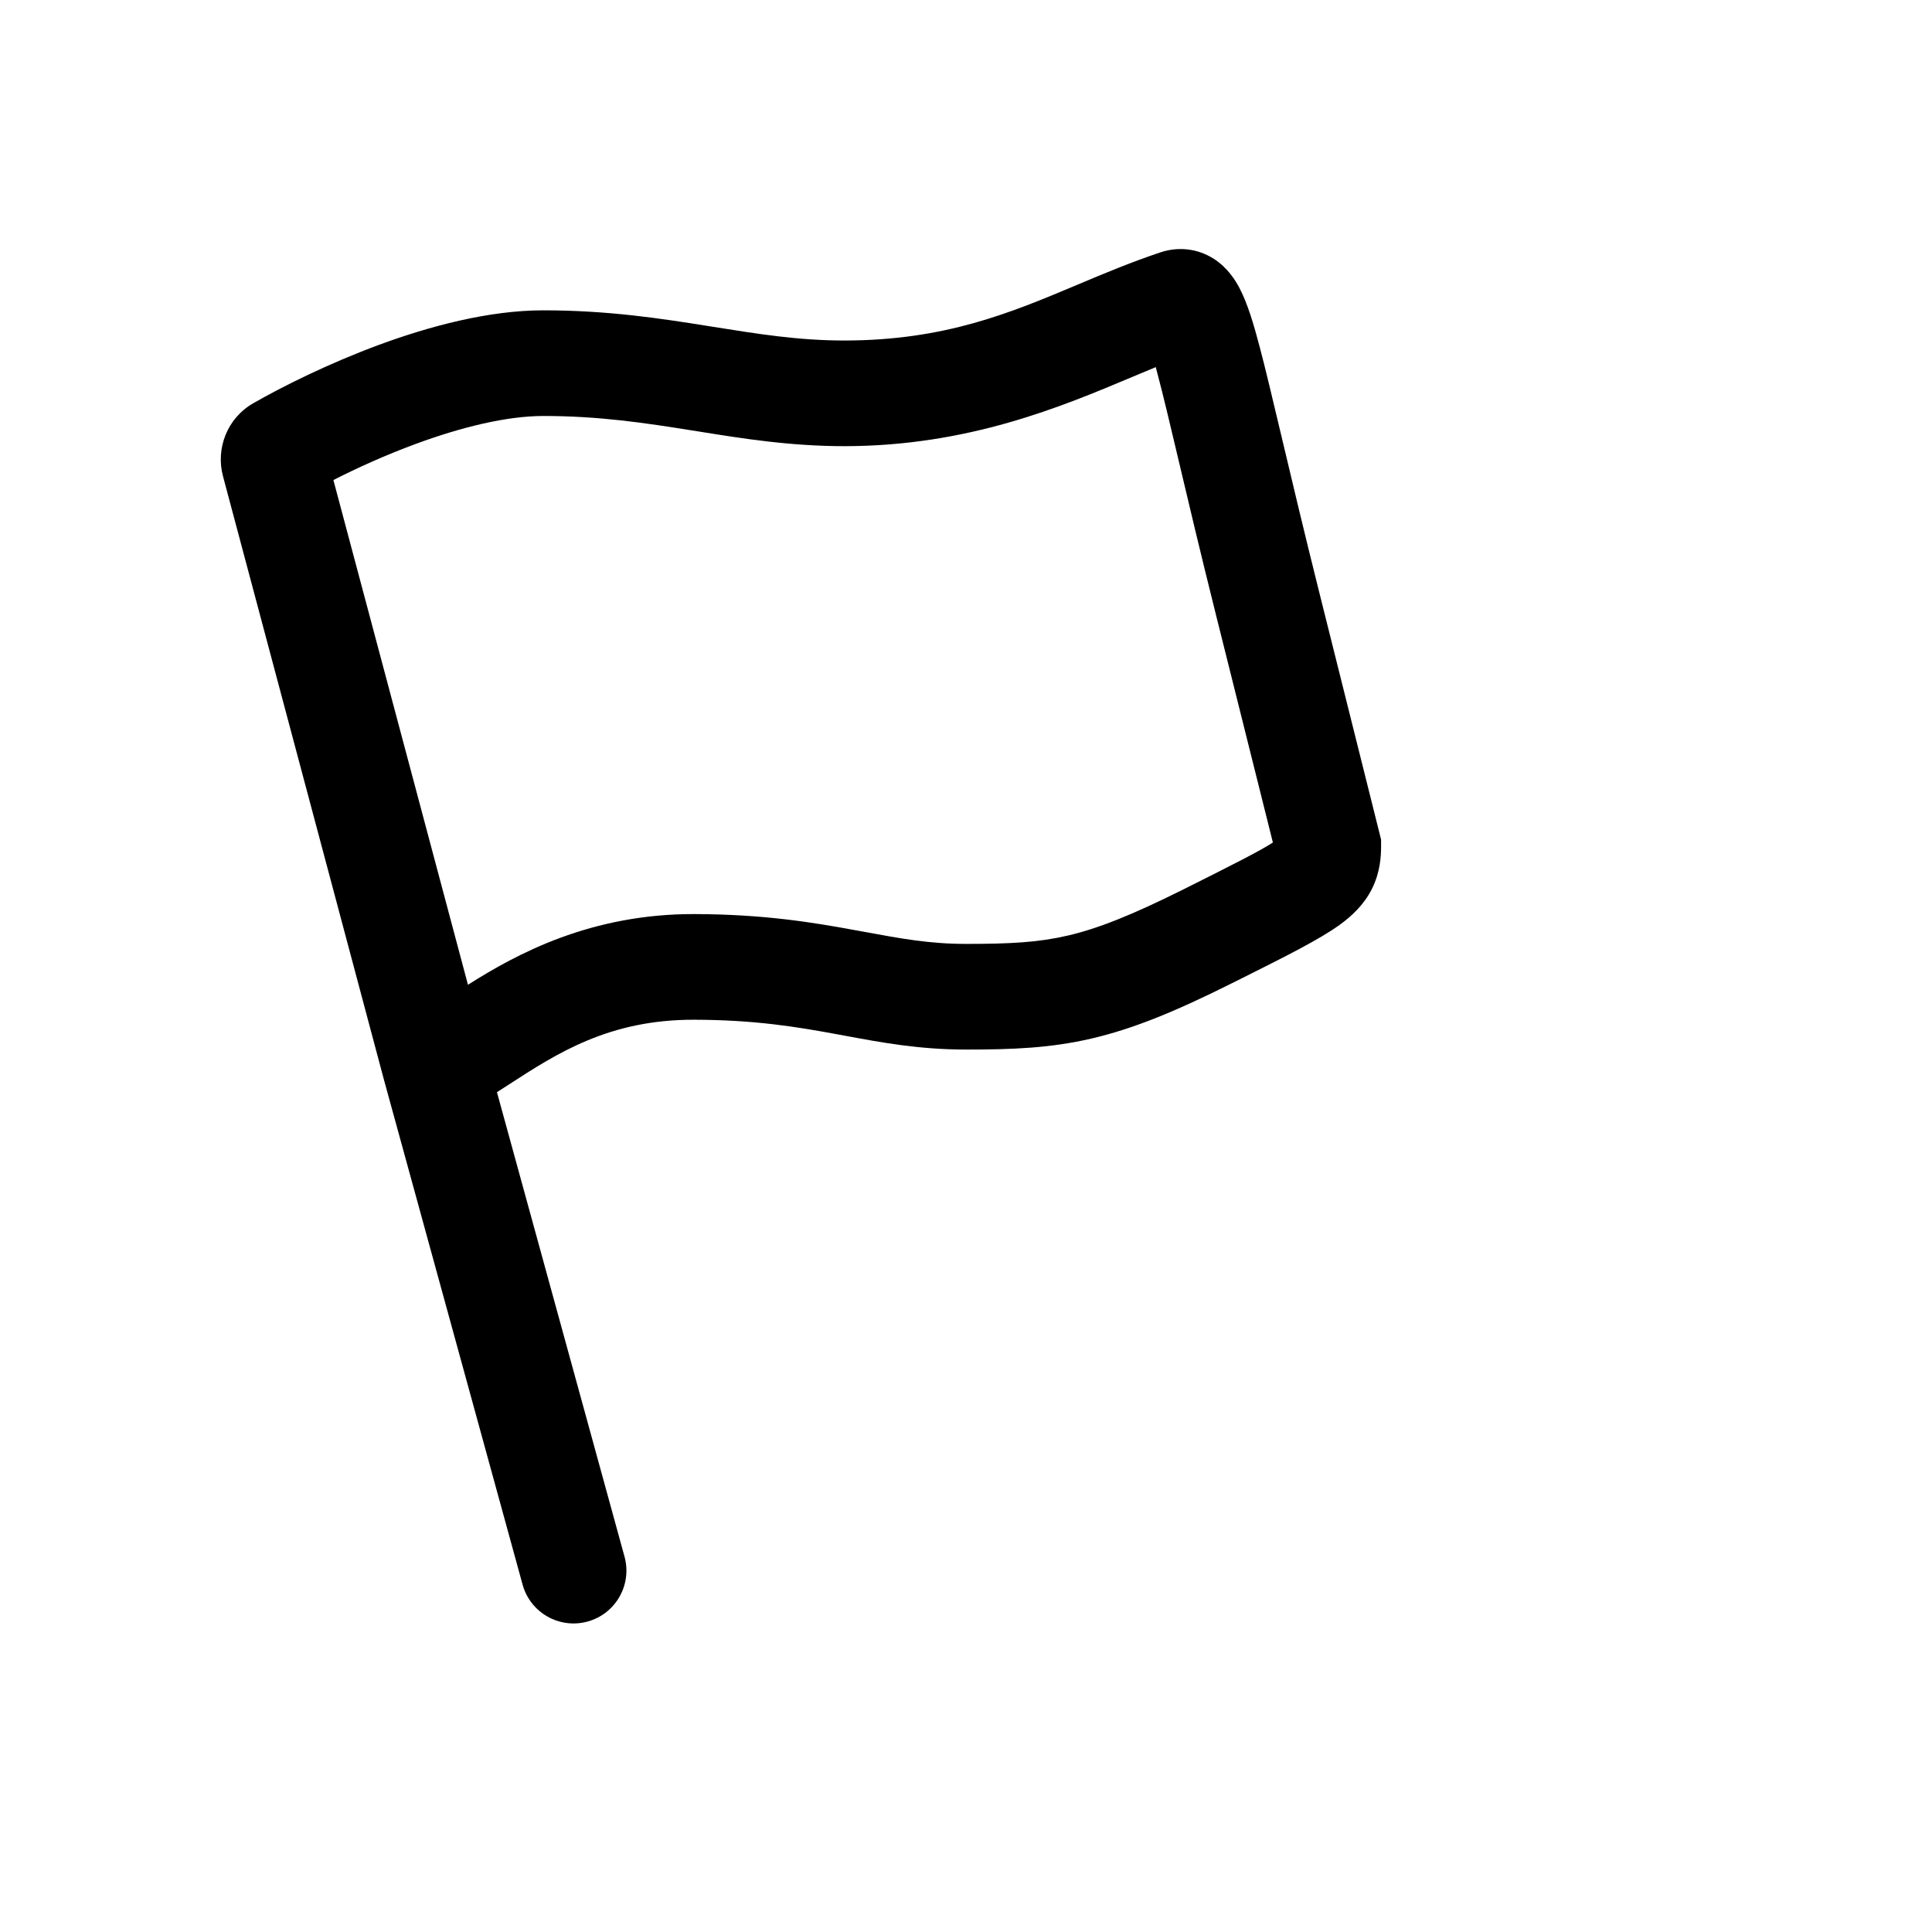
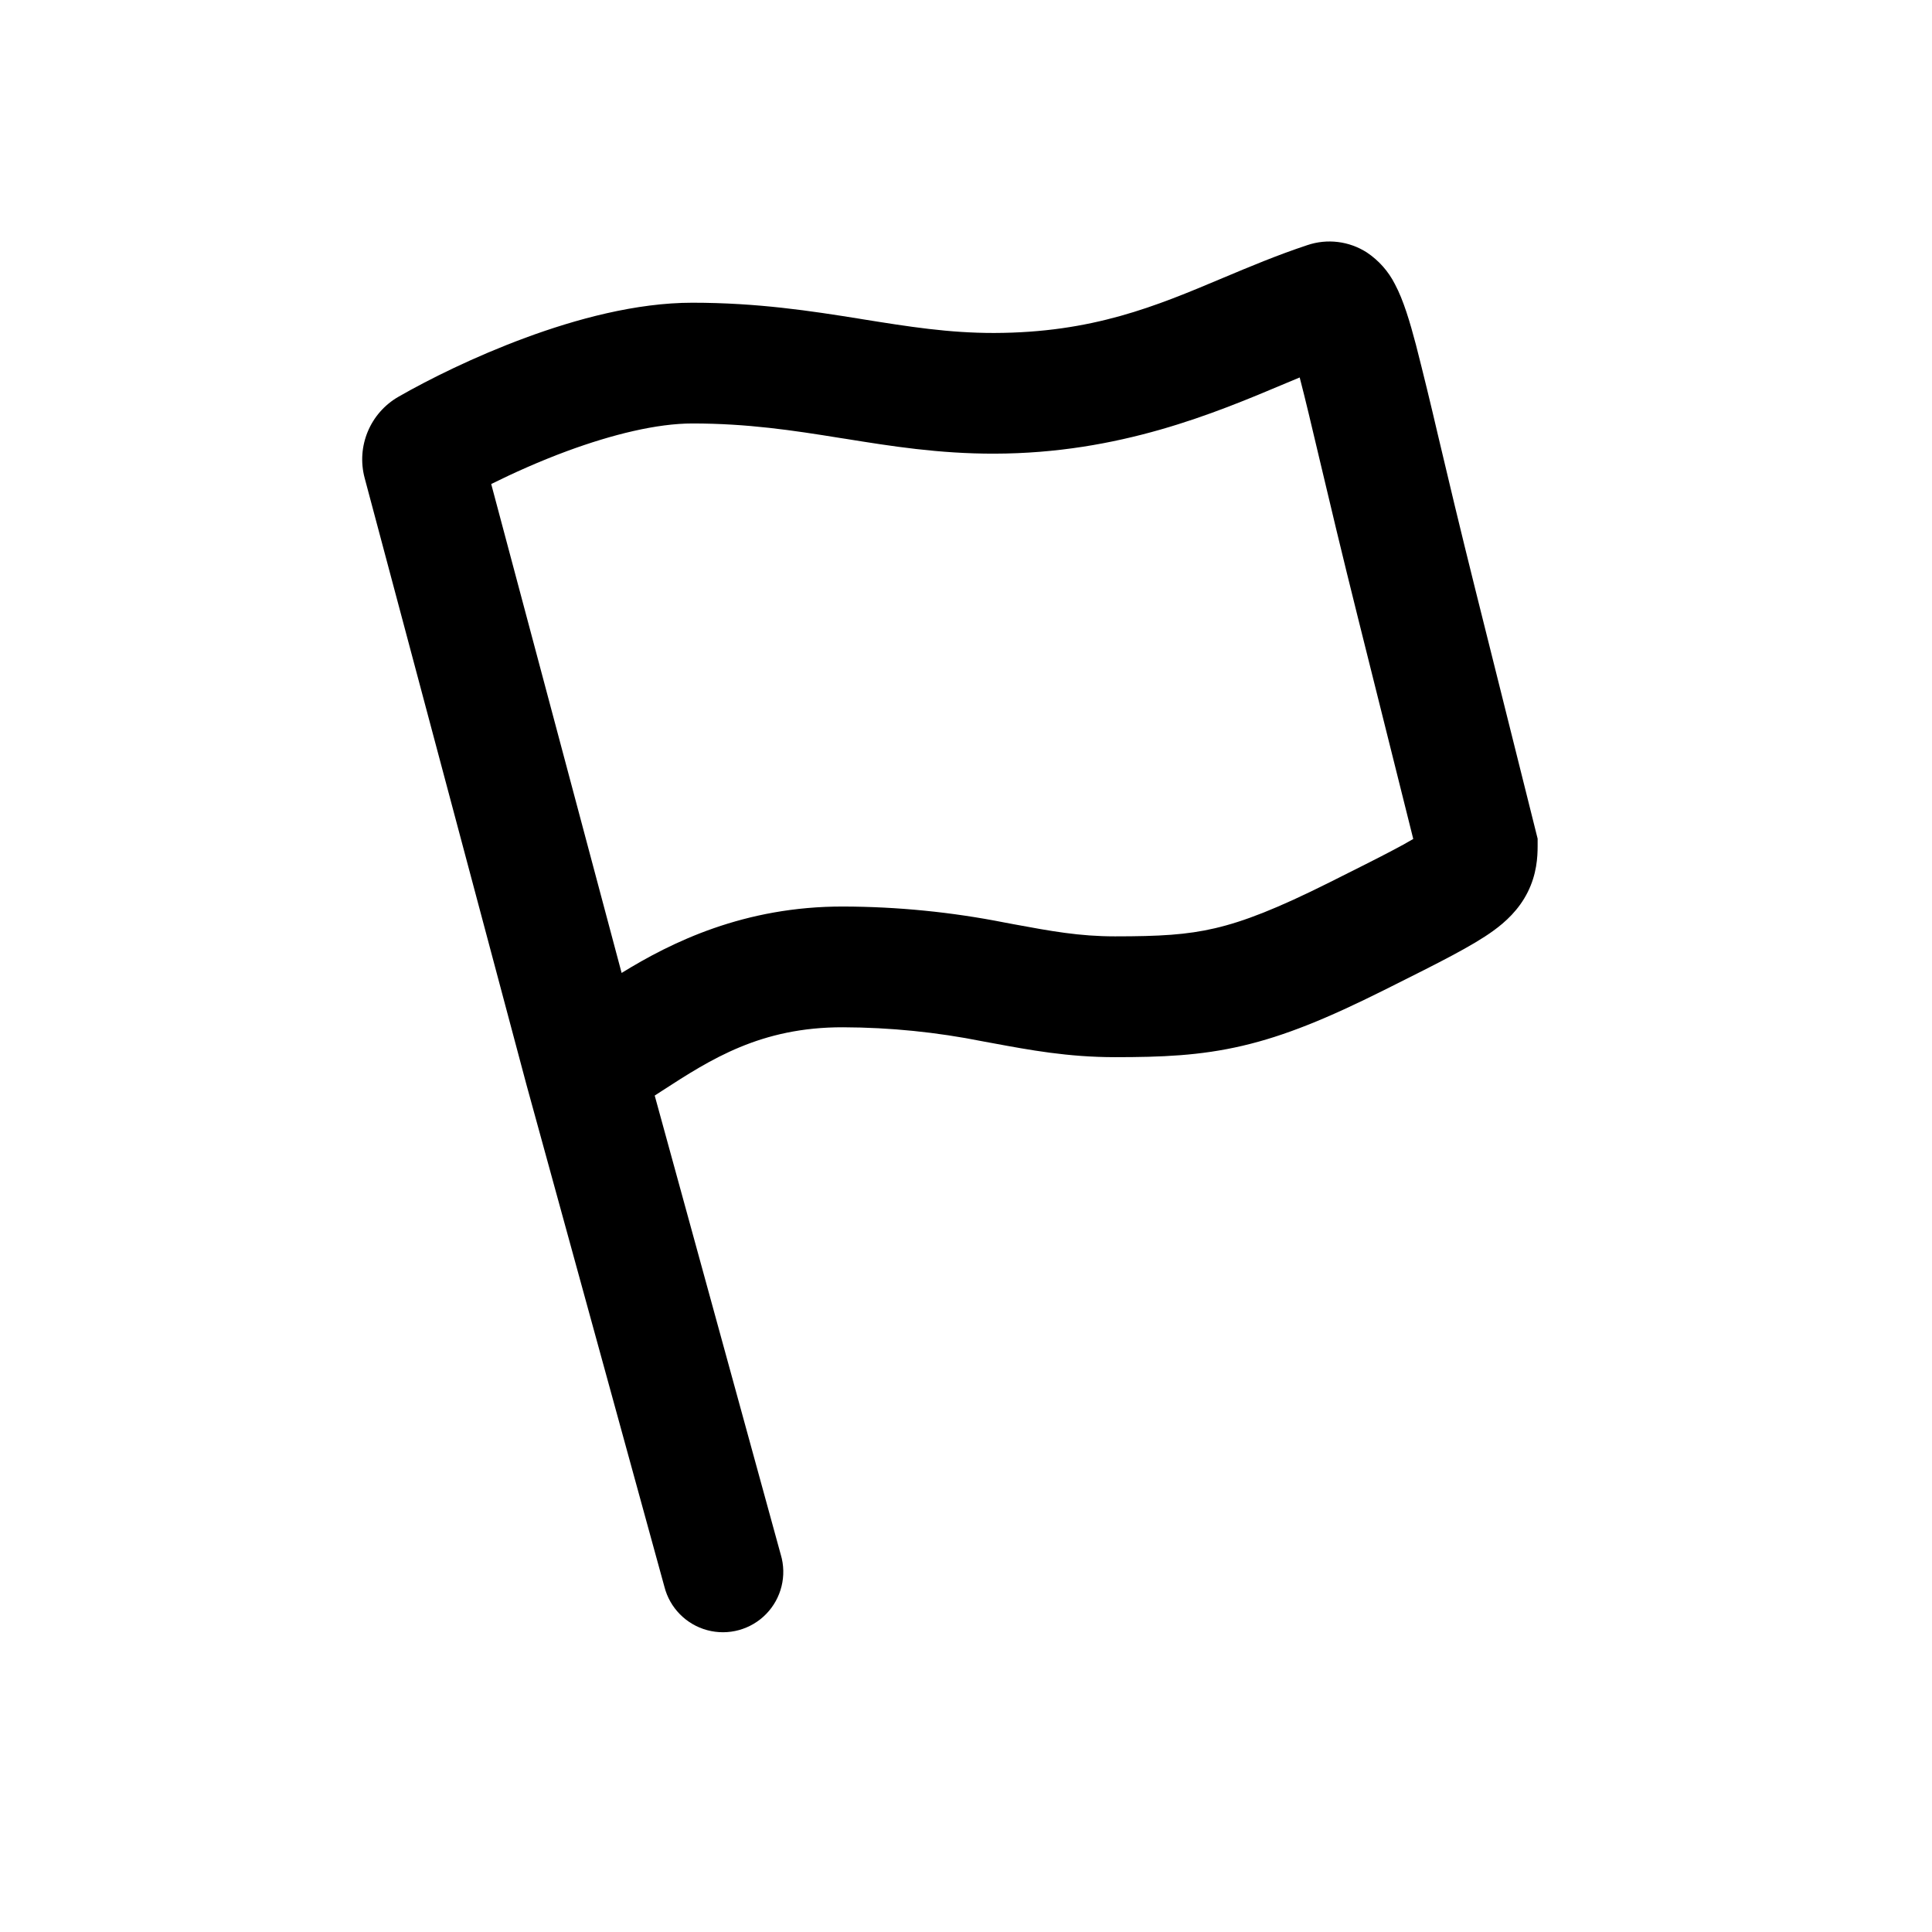
<svg xmlns="http://www.w3.org/2000/svg" class="icon" width="32" height="32" viewBox="0 0 32 32" fill="none">
-   <path fill-rule="evenodd" clip-rule="evenodd" d="M18.982 5.587L18.983 5.59C18.978 5.582 18.978 5.58 18.982 5.587ZM19.171 6.188C19.161 6.15 19.152 6.115 19.143 6.081C19.021 6.131 18.895 6.184 18.764 6.239C17.584 6.736 16.044 7.385 14.002 7.39C13.096 7.391 12.306 7.265 11.561 7.145L11.465 7.13C10.684 7.005 9.925 6.89 9 6.89C8.39 6.89 7.635 7.076 6.885 7.353C6.377 7.54 5.903 7.757 5.522 7.951L7.751 16.311C8.564 15.794 9.791 15.135 11.502 15.14C12.649 15.143 13.457 15.277 14.149 15.404L14.31 15.433C14.921 15.546 15.398 15.634 16 15.634C16.736 15.634 17.202 15.609 17.686 15.496C18.176 15.382 18.73 15.166 19.609 14.727C20.442 14.31 20.859 14.099 21.083 13.955L20.151 10.227L20.151 10.227C19.878 9.135 19.676 8.28 19.516 7.602L19.516 7.602C19.375 7.007 19.267 6.549 19.171 6.188ZM10.344 25.783L8.231 18.09C8.297 18.048 8.363 18.005 8.43 17.962L8.43 17.962C9.226 17.446 10.09 16.886 11.498 16.89C12.493 16.892 13.185 17.006 13.833 17.125L14.007 17.157C14.603 17.268 15.23 17.384 16 17.384C16.764 17.384 17.396 17.361 18.085 17.2C18.77 17.04 19.465 16.755 20.391 16.292L20.502 16.237C21.303 15.836 21.857 15.559 22.191 15.317C22.385 15.176 22.589 14.99 22.724 14.722C22.86 14.449 22.875 14.189 22.875 14.015V13.907L22.849 13.802L21.849 9.803C21.592 8.776 21.389 7.916 21.224 7.221L21.224 7.221L21.224 7.221C21.075 6.595 20.959 6.102 20.863 5.741C20.765 5.368 20.661 5.018 20.526 4.764C20.46 4.64 20.333 4.434 20.105 4.287C19.82 4.105 19.498 4.088 19.223 4.179C18.735 4.342 18.289 4.529 17.85 4.714L17.85 4.714C16.735 5.183 15.658 5.636 13.998 5.64C13.236 5.641 12.569 5.534 11.798 5.411L11.741 5.402C10.953 5.276 10.075 5.14 9 5.14C8.088 5.14 7.108 5.406 6.279 5.711C5.438 6.022 4.682 6.4 4.193 6.68C3.76 6.929 3.572 7.43 3.693 7.886L6.368 17.917L6.368 17.917L6.37 17.923L8.656 26.247C8.784 26.712 9.266 26.986 9.732 26.858C10.198 26.73 10.472 26.249 10.344 25.783Z" fill="currentColor" />
+   <path fill="currentColor" fill-rule="evenodd" d="m21.297 6.348.23-.096c.093.356.198.802.334 1.377.16.677.363 1.532.637 2.628l.91 3.639a7.8 7.8 0 0 1-.333.184c-.26.138-.6.307-1.054.535-.876.438-1.42.648-1.895.759-.47.11-.924.135-1.658.135-.59 0-1.057-.086-1.669-.199l-.16-.03a13.957 13.957 0 0 0-2.668-.265c-1.645-.005-2.855.594-3.675 1.1l-2.16-8.098c.362-.18.797-.376 1.26-.547.745-.274 1.483-.456 2.072-.456.914 0 1.665.114 2.445.24l.098.015c.744.12 1.543.247 2.459.245 2.071-.004 3.646-.668 4.827-1.166ZM12.932 25.75l-2.088-7.604.128-.083c.794-.514 1.626-1.052 2.993-1.048a11.97 11.97 0 0 1 2.313.233l.174.032c.596.11 1.234.23 2.016.23.766 0 1.41-.024 2.113-.189.699-.163 1.405-.453 2.334-.917l.12-.06c.792-.396 1.354-.677 1.697-.926.202-.146.424-.347.571-.64.15-.299.165-.582.165-.764v-.123l-.03-.12-1-3.999c-.255-1.022-.46-1.882-.624-2.578a67.653 67.653 0 0 0-.362-1.485c-.098-.371-.205-.736-.348-1.003a1.38 1.38 0 0 0-.464-.524 1.145 1.145 0 0 0-.989-.121c-.503.167-.956.358-1.399.544-1.106.466-2.153.906-3.786.91-.752.001-1.41-.104-2.184-.228l-.053-.009c-.789-.126-1.675-.264-2.761-.264-.934 0-1.93.272-2.764.58-.848.313-1.611.694-2.105.978a1.196 1.196 0 0 0-.559 1.346l2.675 10.03.002.008 2.287 8.323a1 1 0 1 0 1.928-.53Z" clip-rule="evenodd" />
</svg>
